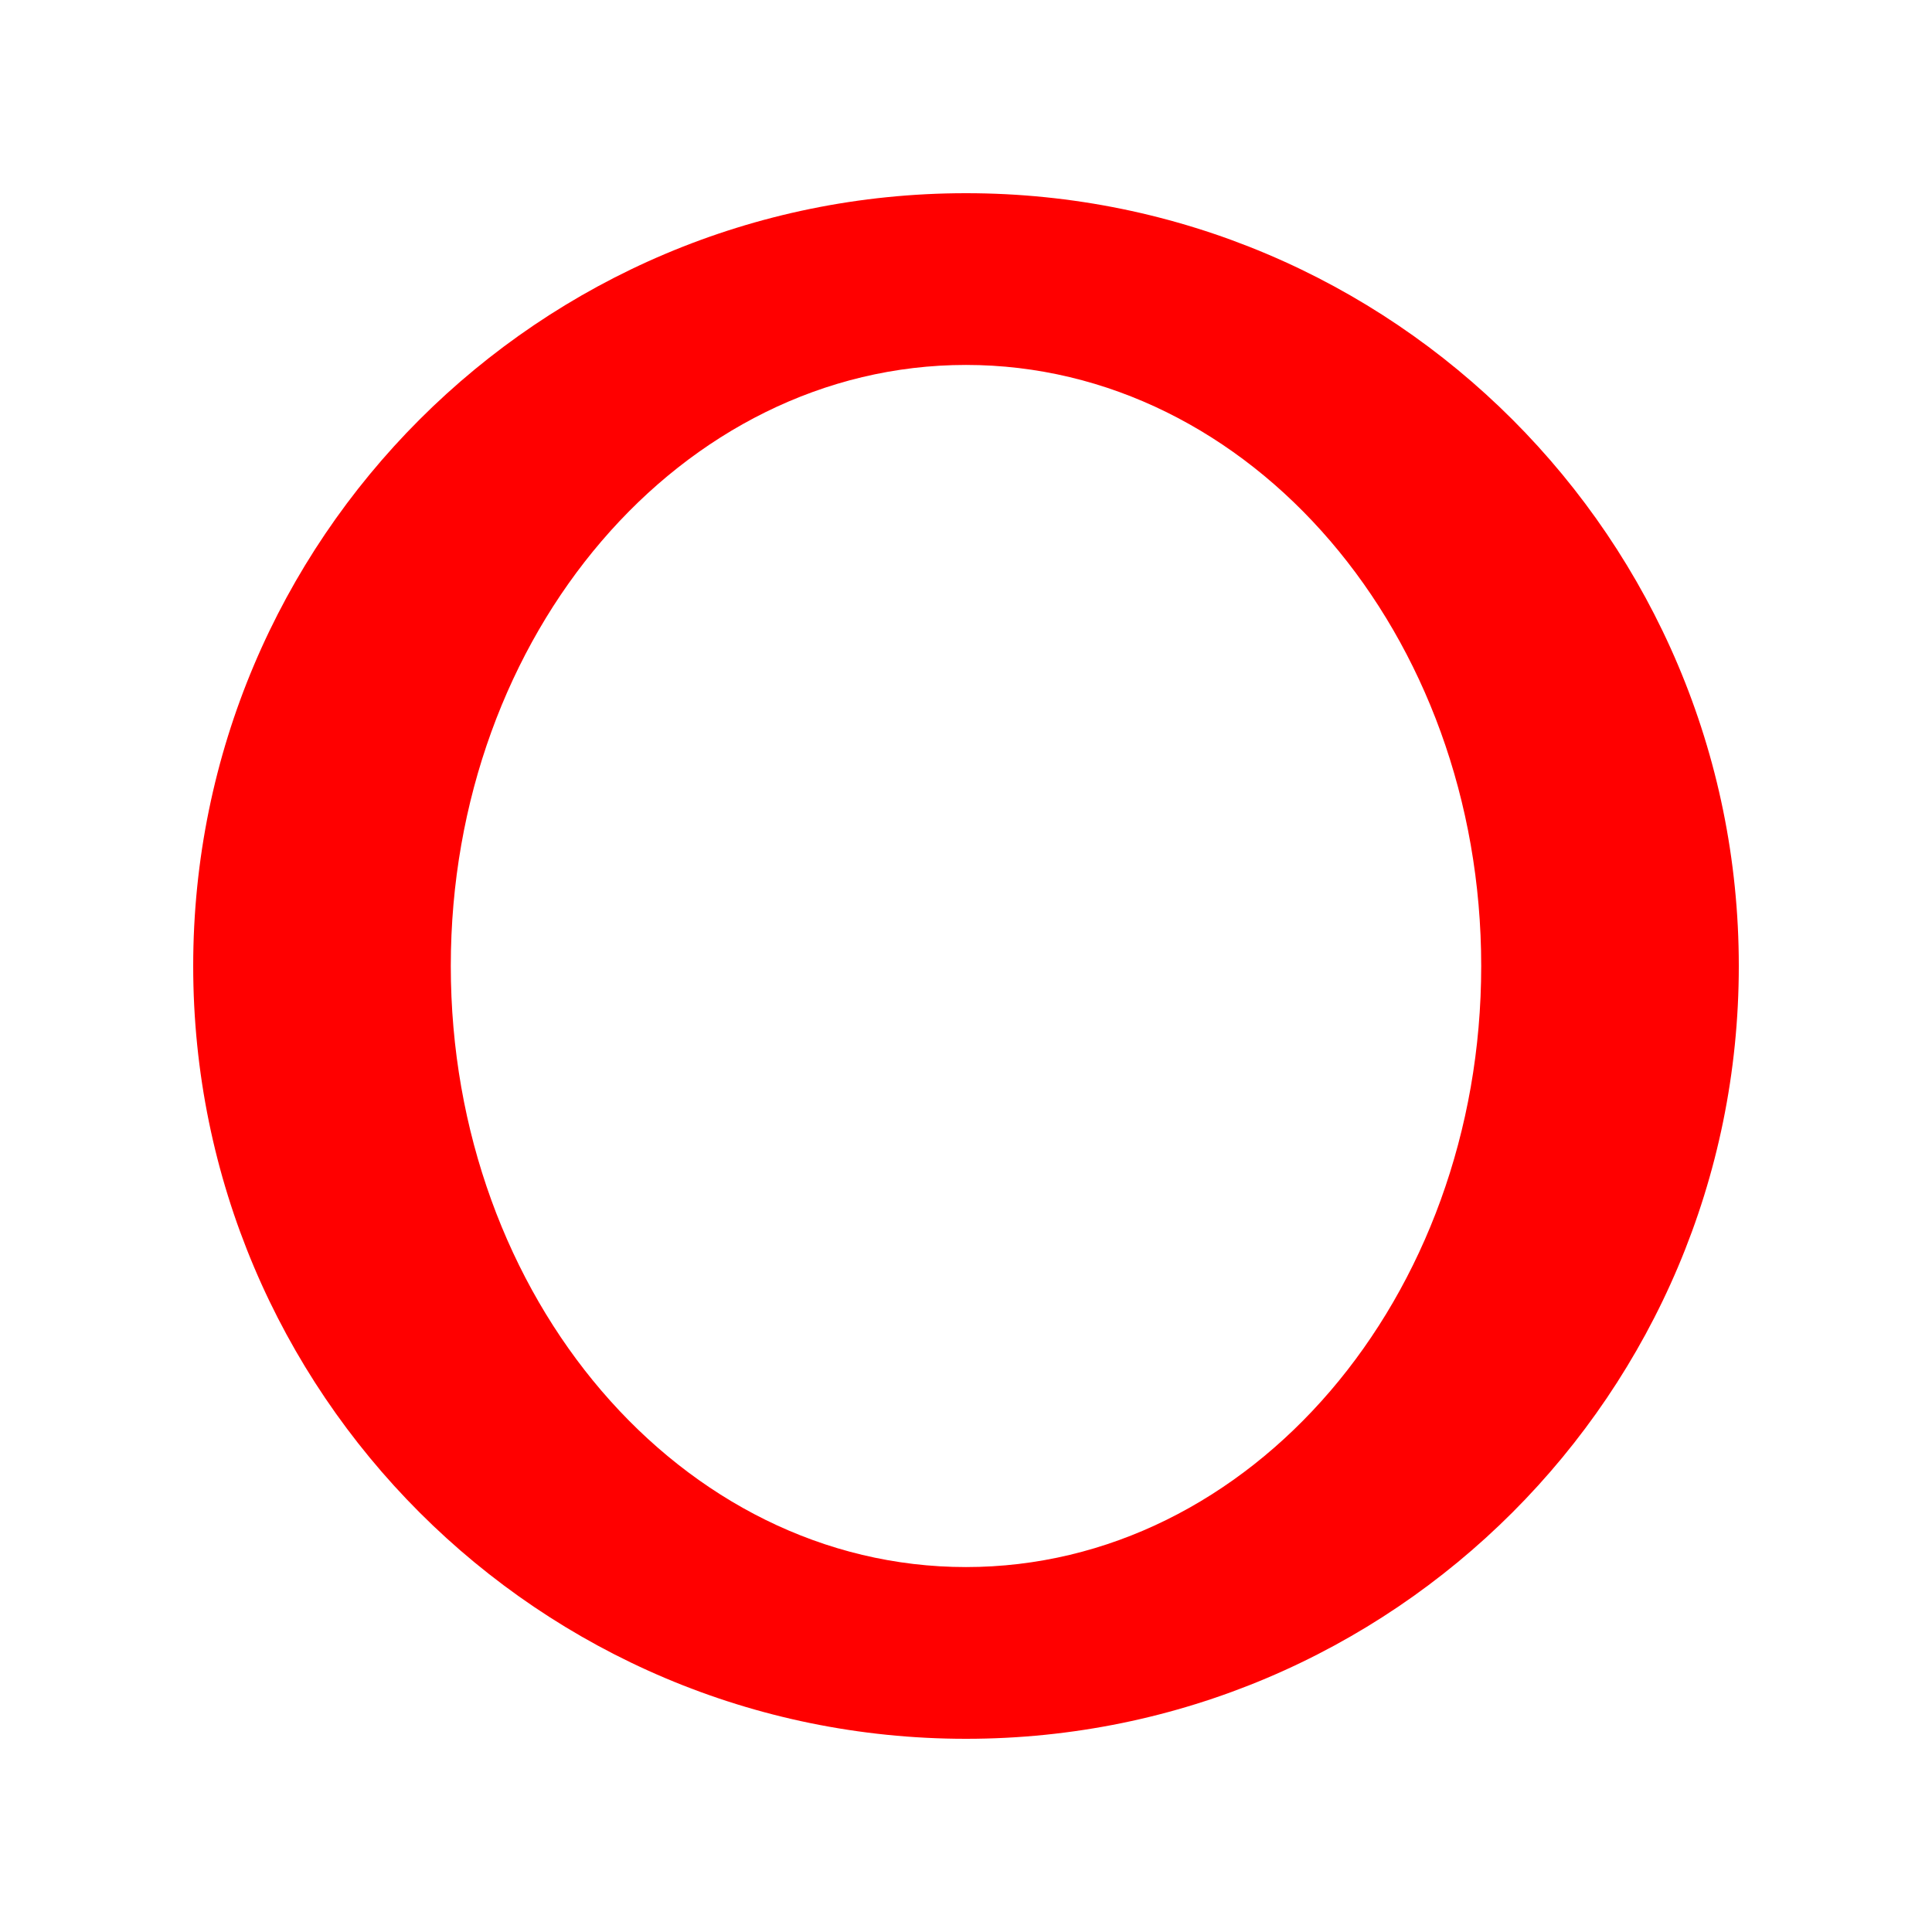
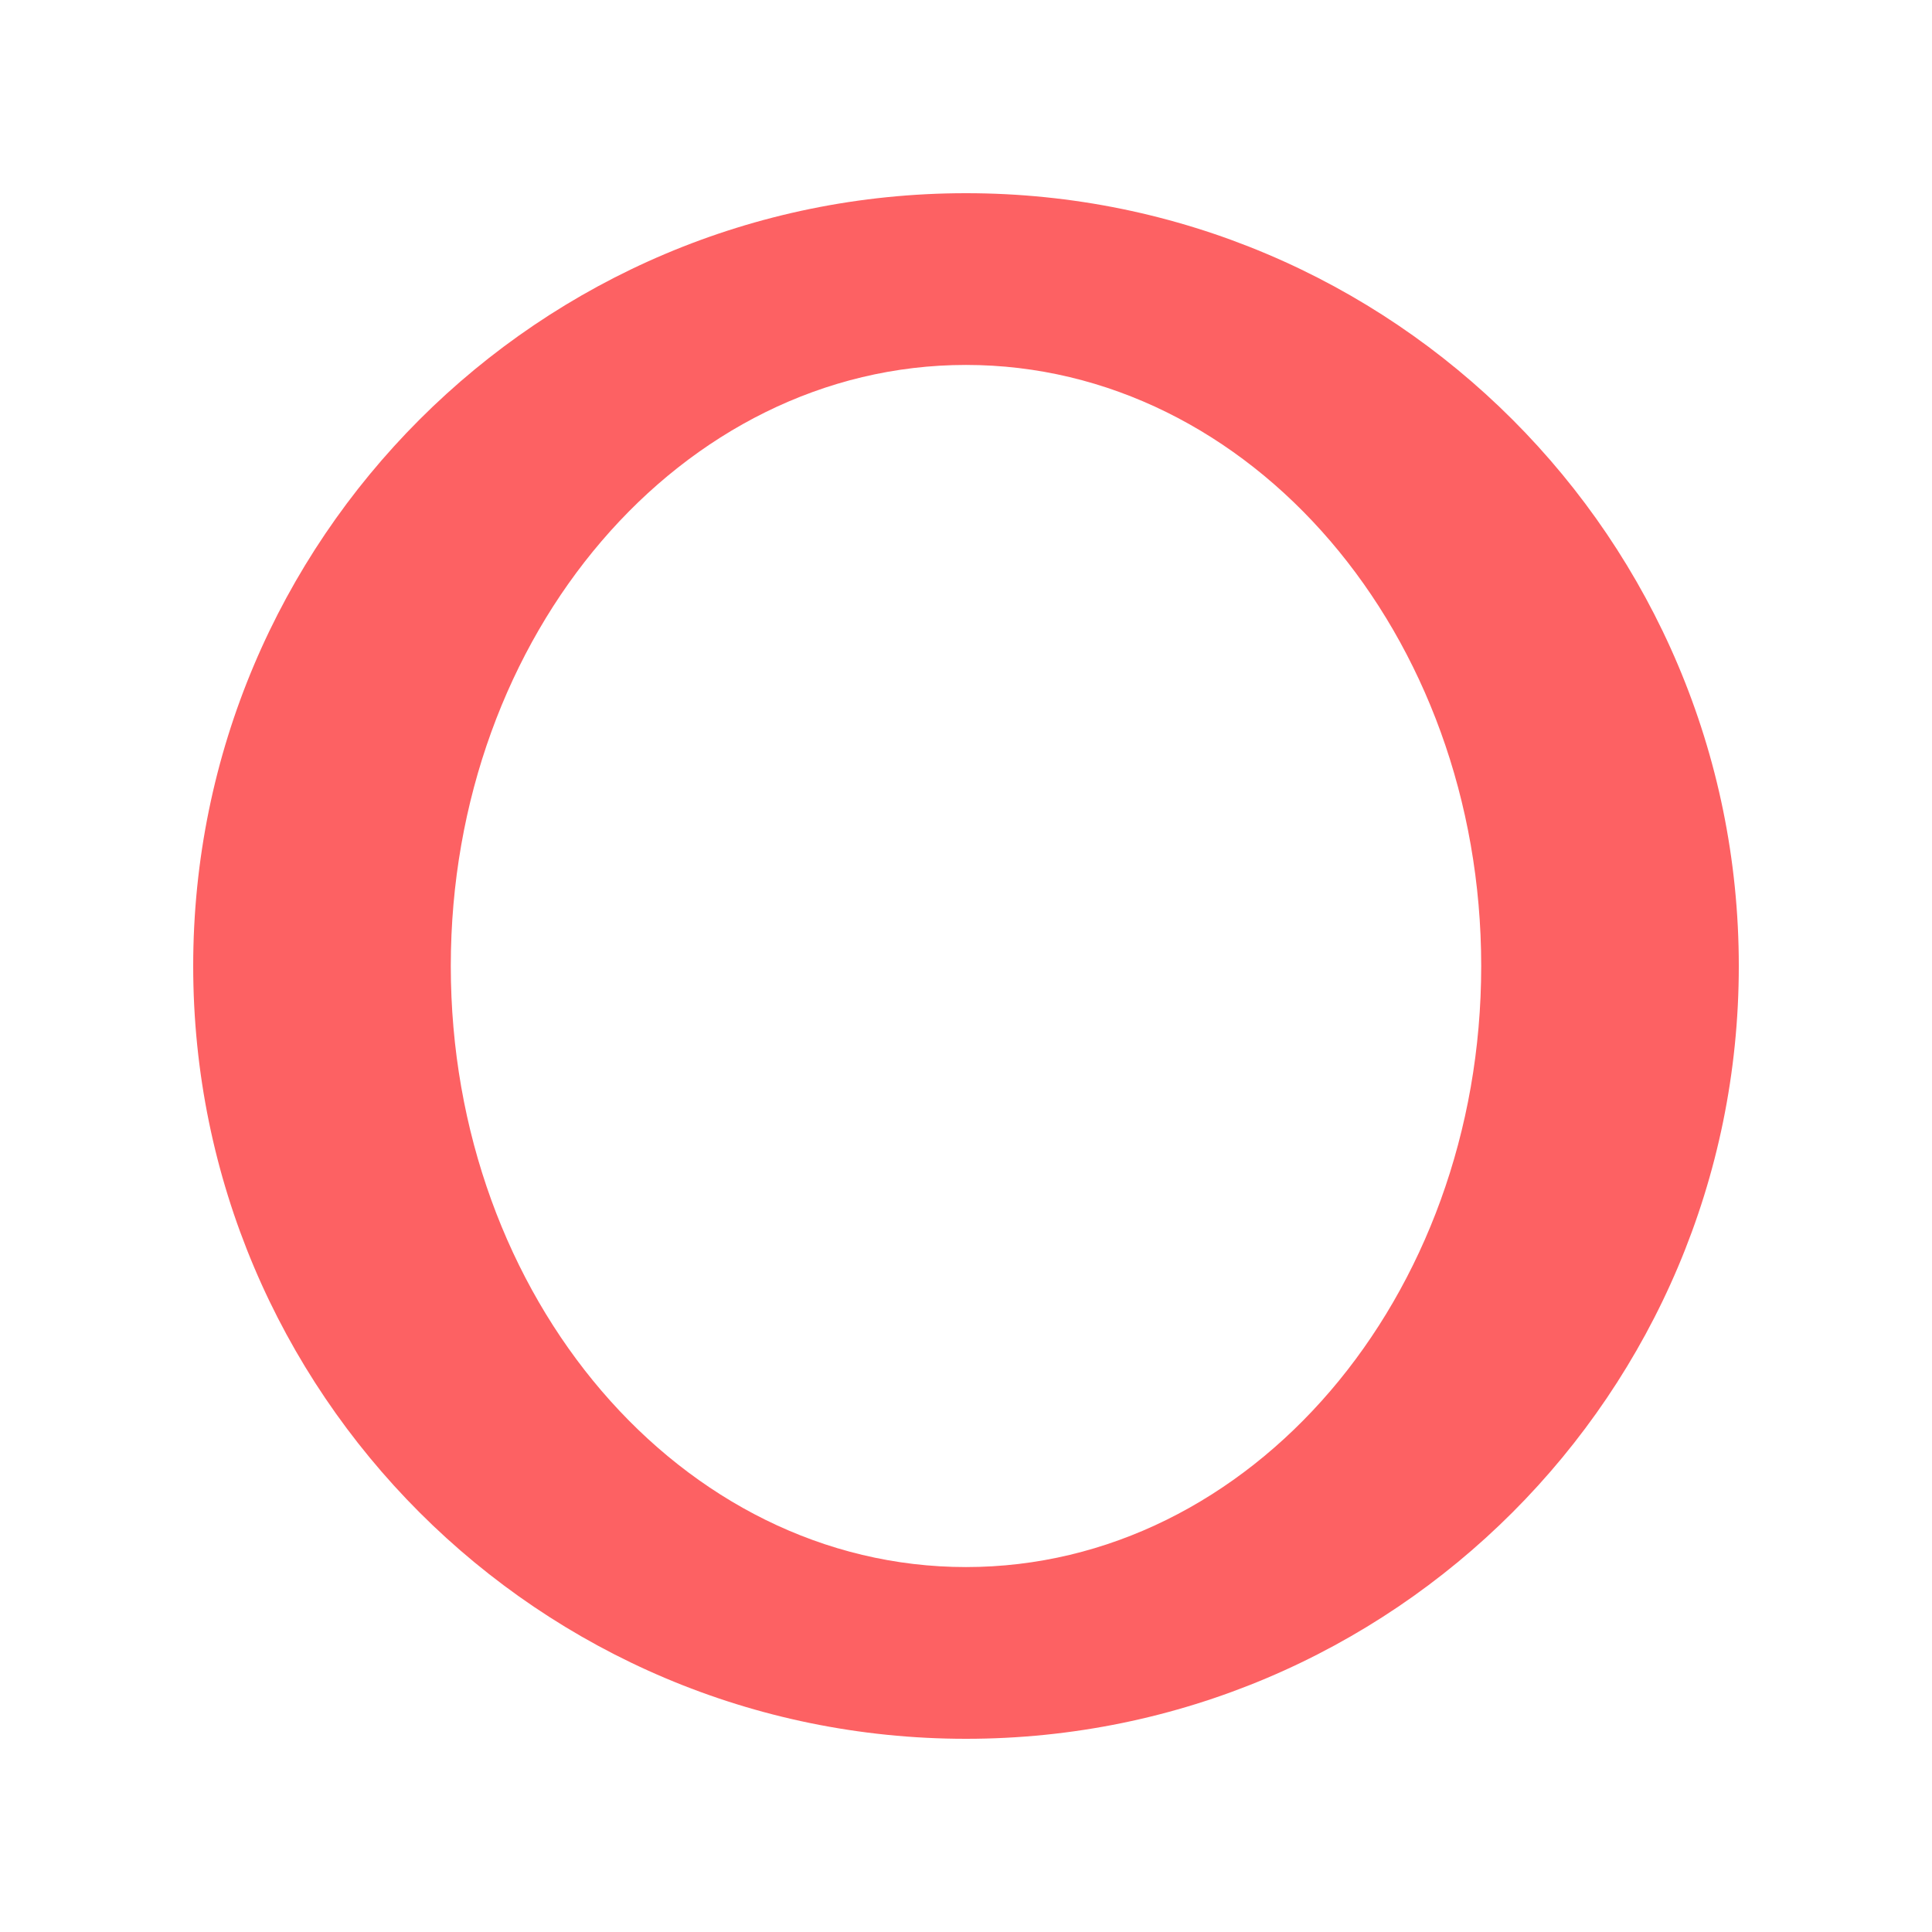
<svg xmlns="http://www.w3.org/2000/svg" width="100" height="100" viewBox="0 0 100 100" fill="none">
-   <path fill-rule="evenodd" clip-rule="evenodd" d="M50 90C72.091 90 90 72.091 90 50C90 27.909 72.091 10 50 10C27.909 10 10 27.909 10 50C10 72.091 27.909 90 50 90ZM50 81.111C64.728 81.111 76.667 67.182 76.667 50C76.667 32.818 64.728 18.889 50 18.889C35.272 18.889 23.333 32.818 23.333 50C23.333 67.182 35.272 81.111 50 81.111Z" fill="#FF0000" />
+   <path fill-rule="evenodd" clip-rule="evenodd" d="M50 90C72.091 90 90 72.091 90 50C90 27.909 72.091 10 50 10C27.909 10 10 27.909 10 50C10 72.091 27.909 90 50 90ZM50 81.111C64.728 81.111 76.667 67.182 76.667 50C76.667 32.818 64.728 18.889 50 18.889C35.272 18.889 23.333 32.818 23.333 50C23.333 67.182 35.272 81.111 50 81.111Z" fill="#fd6163" />
</svg>
